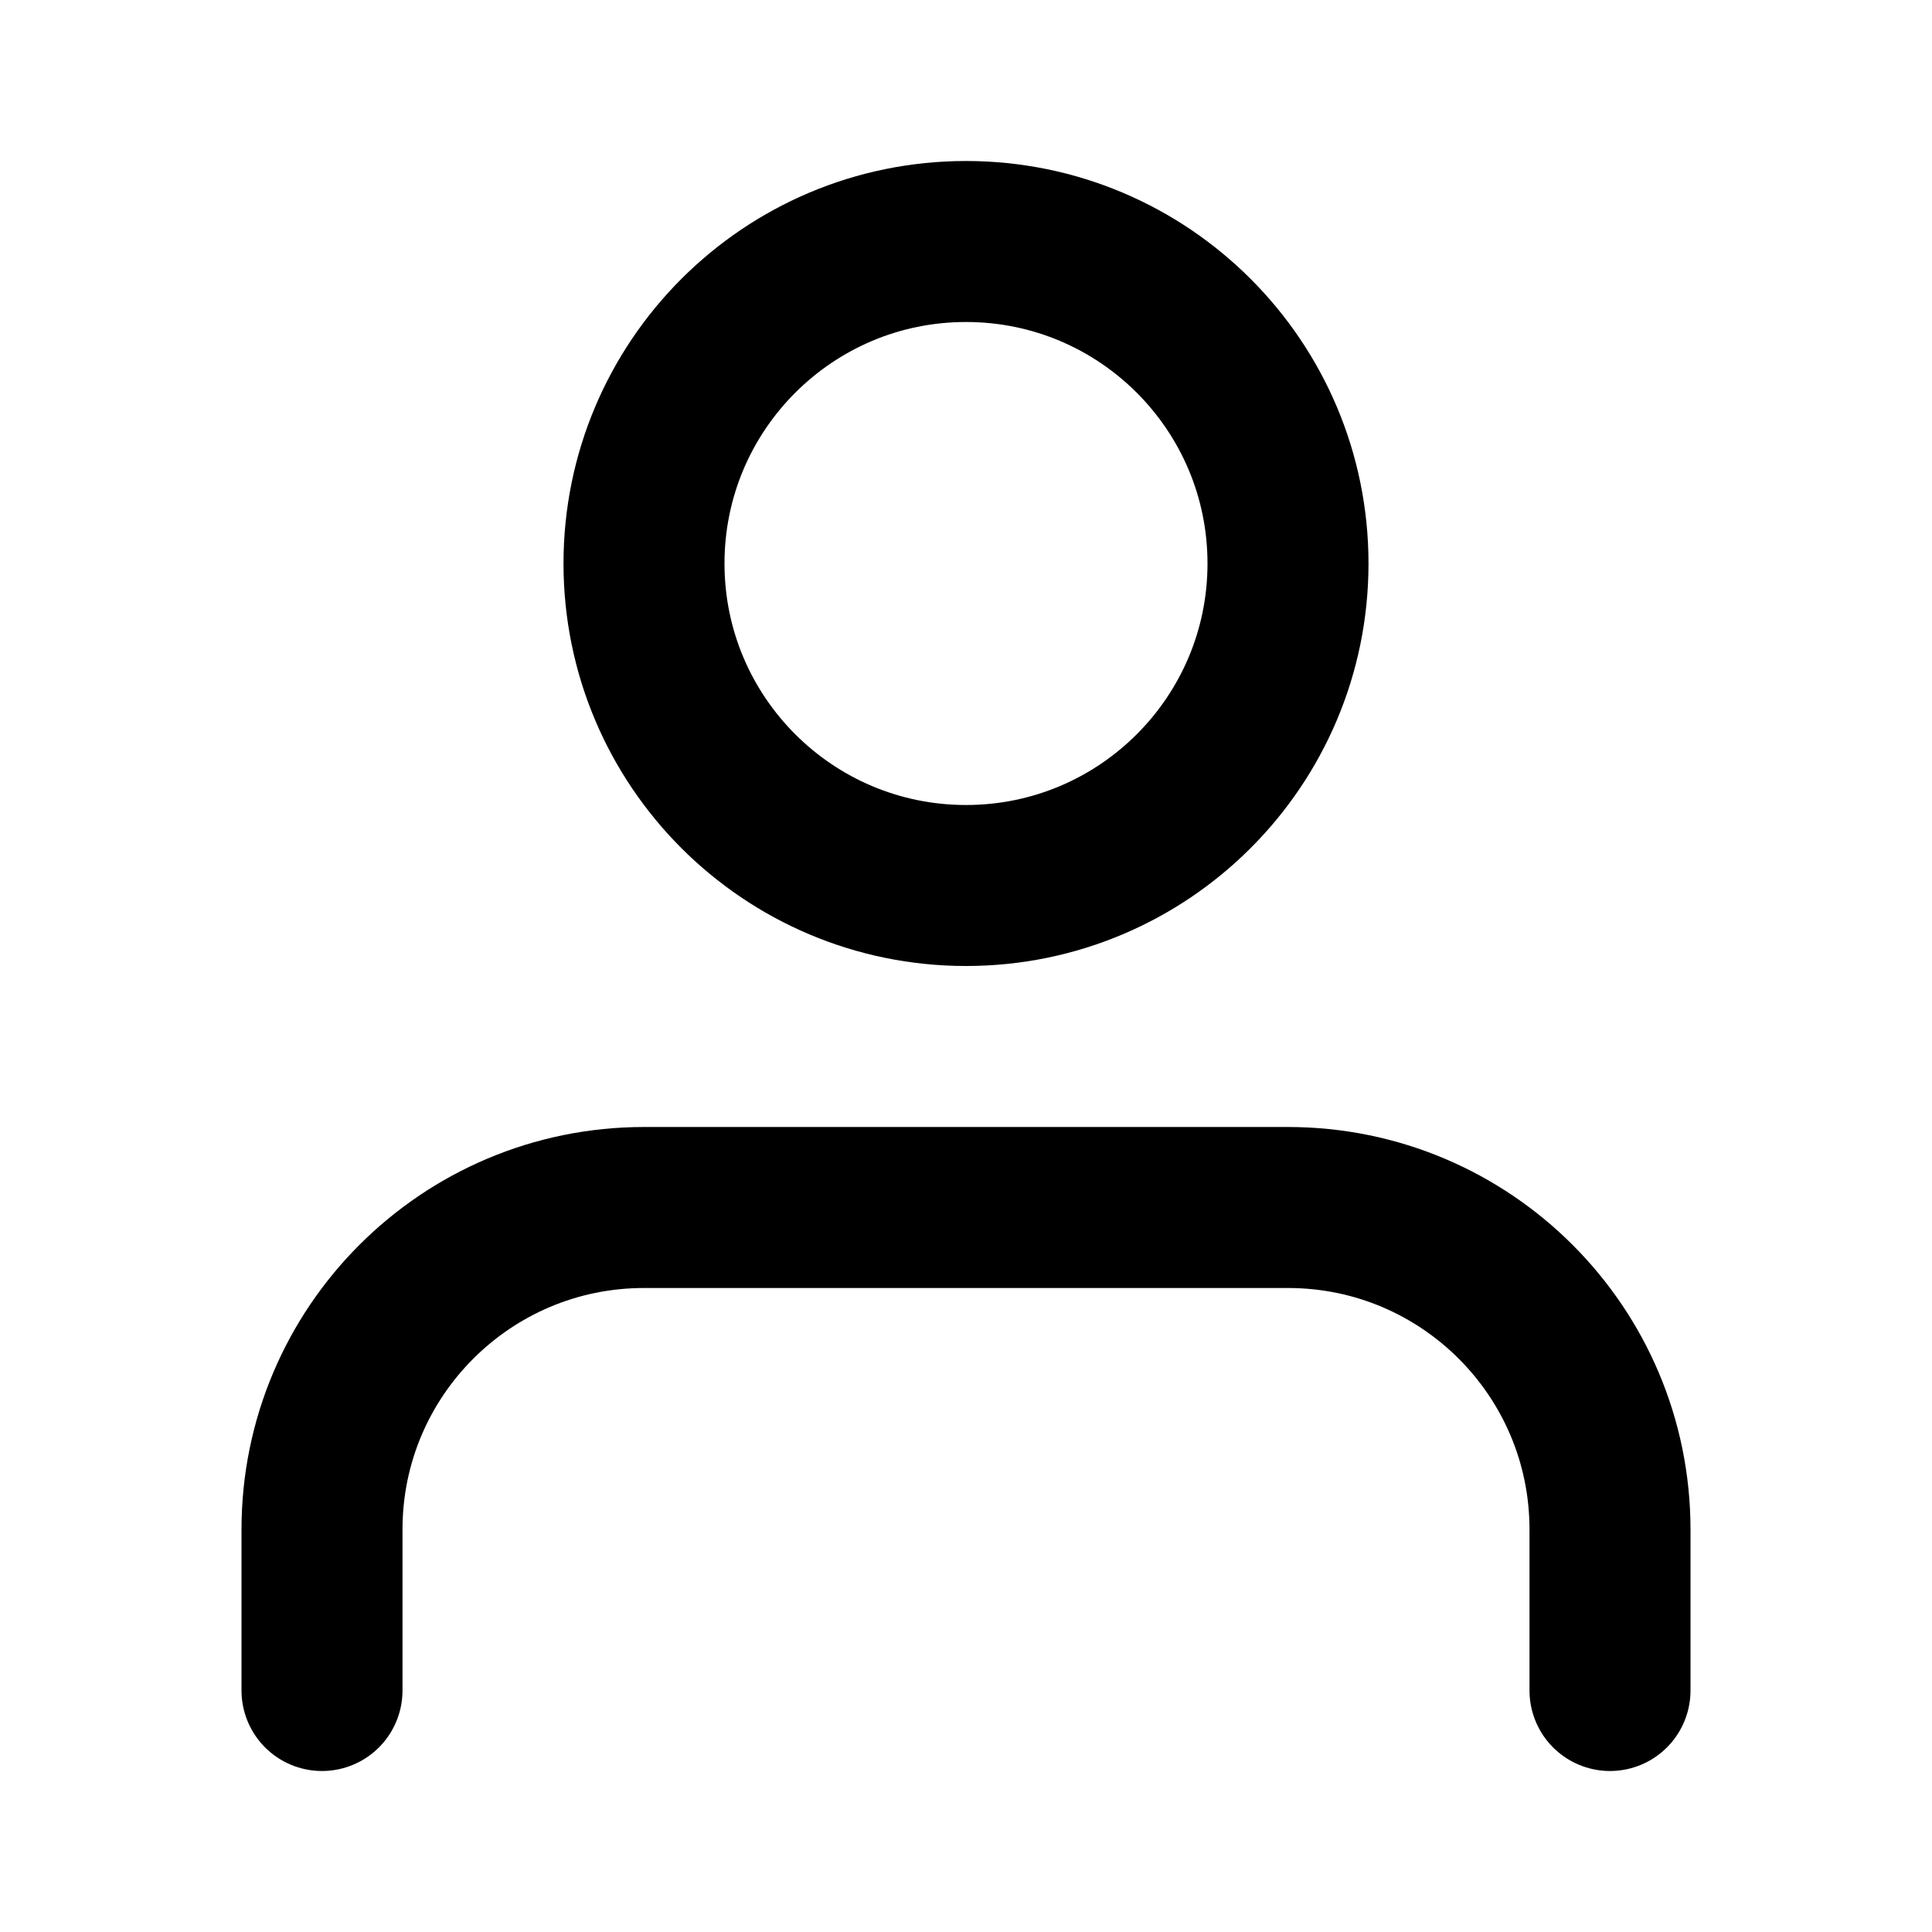
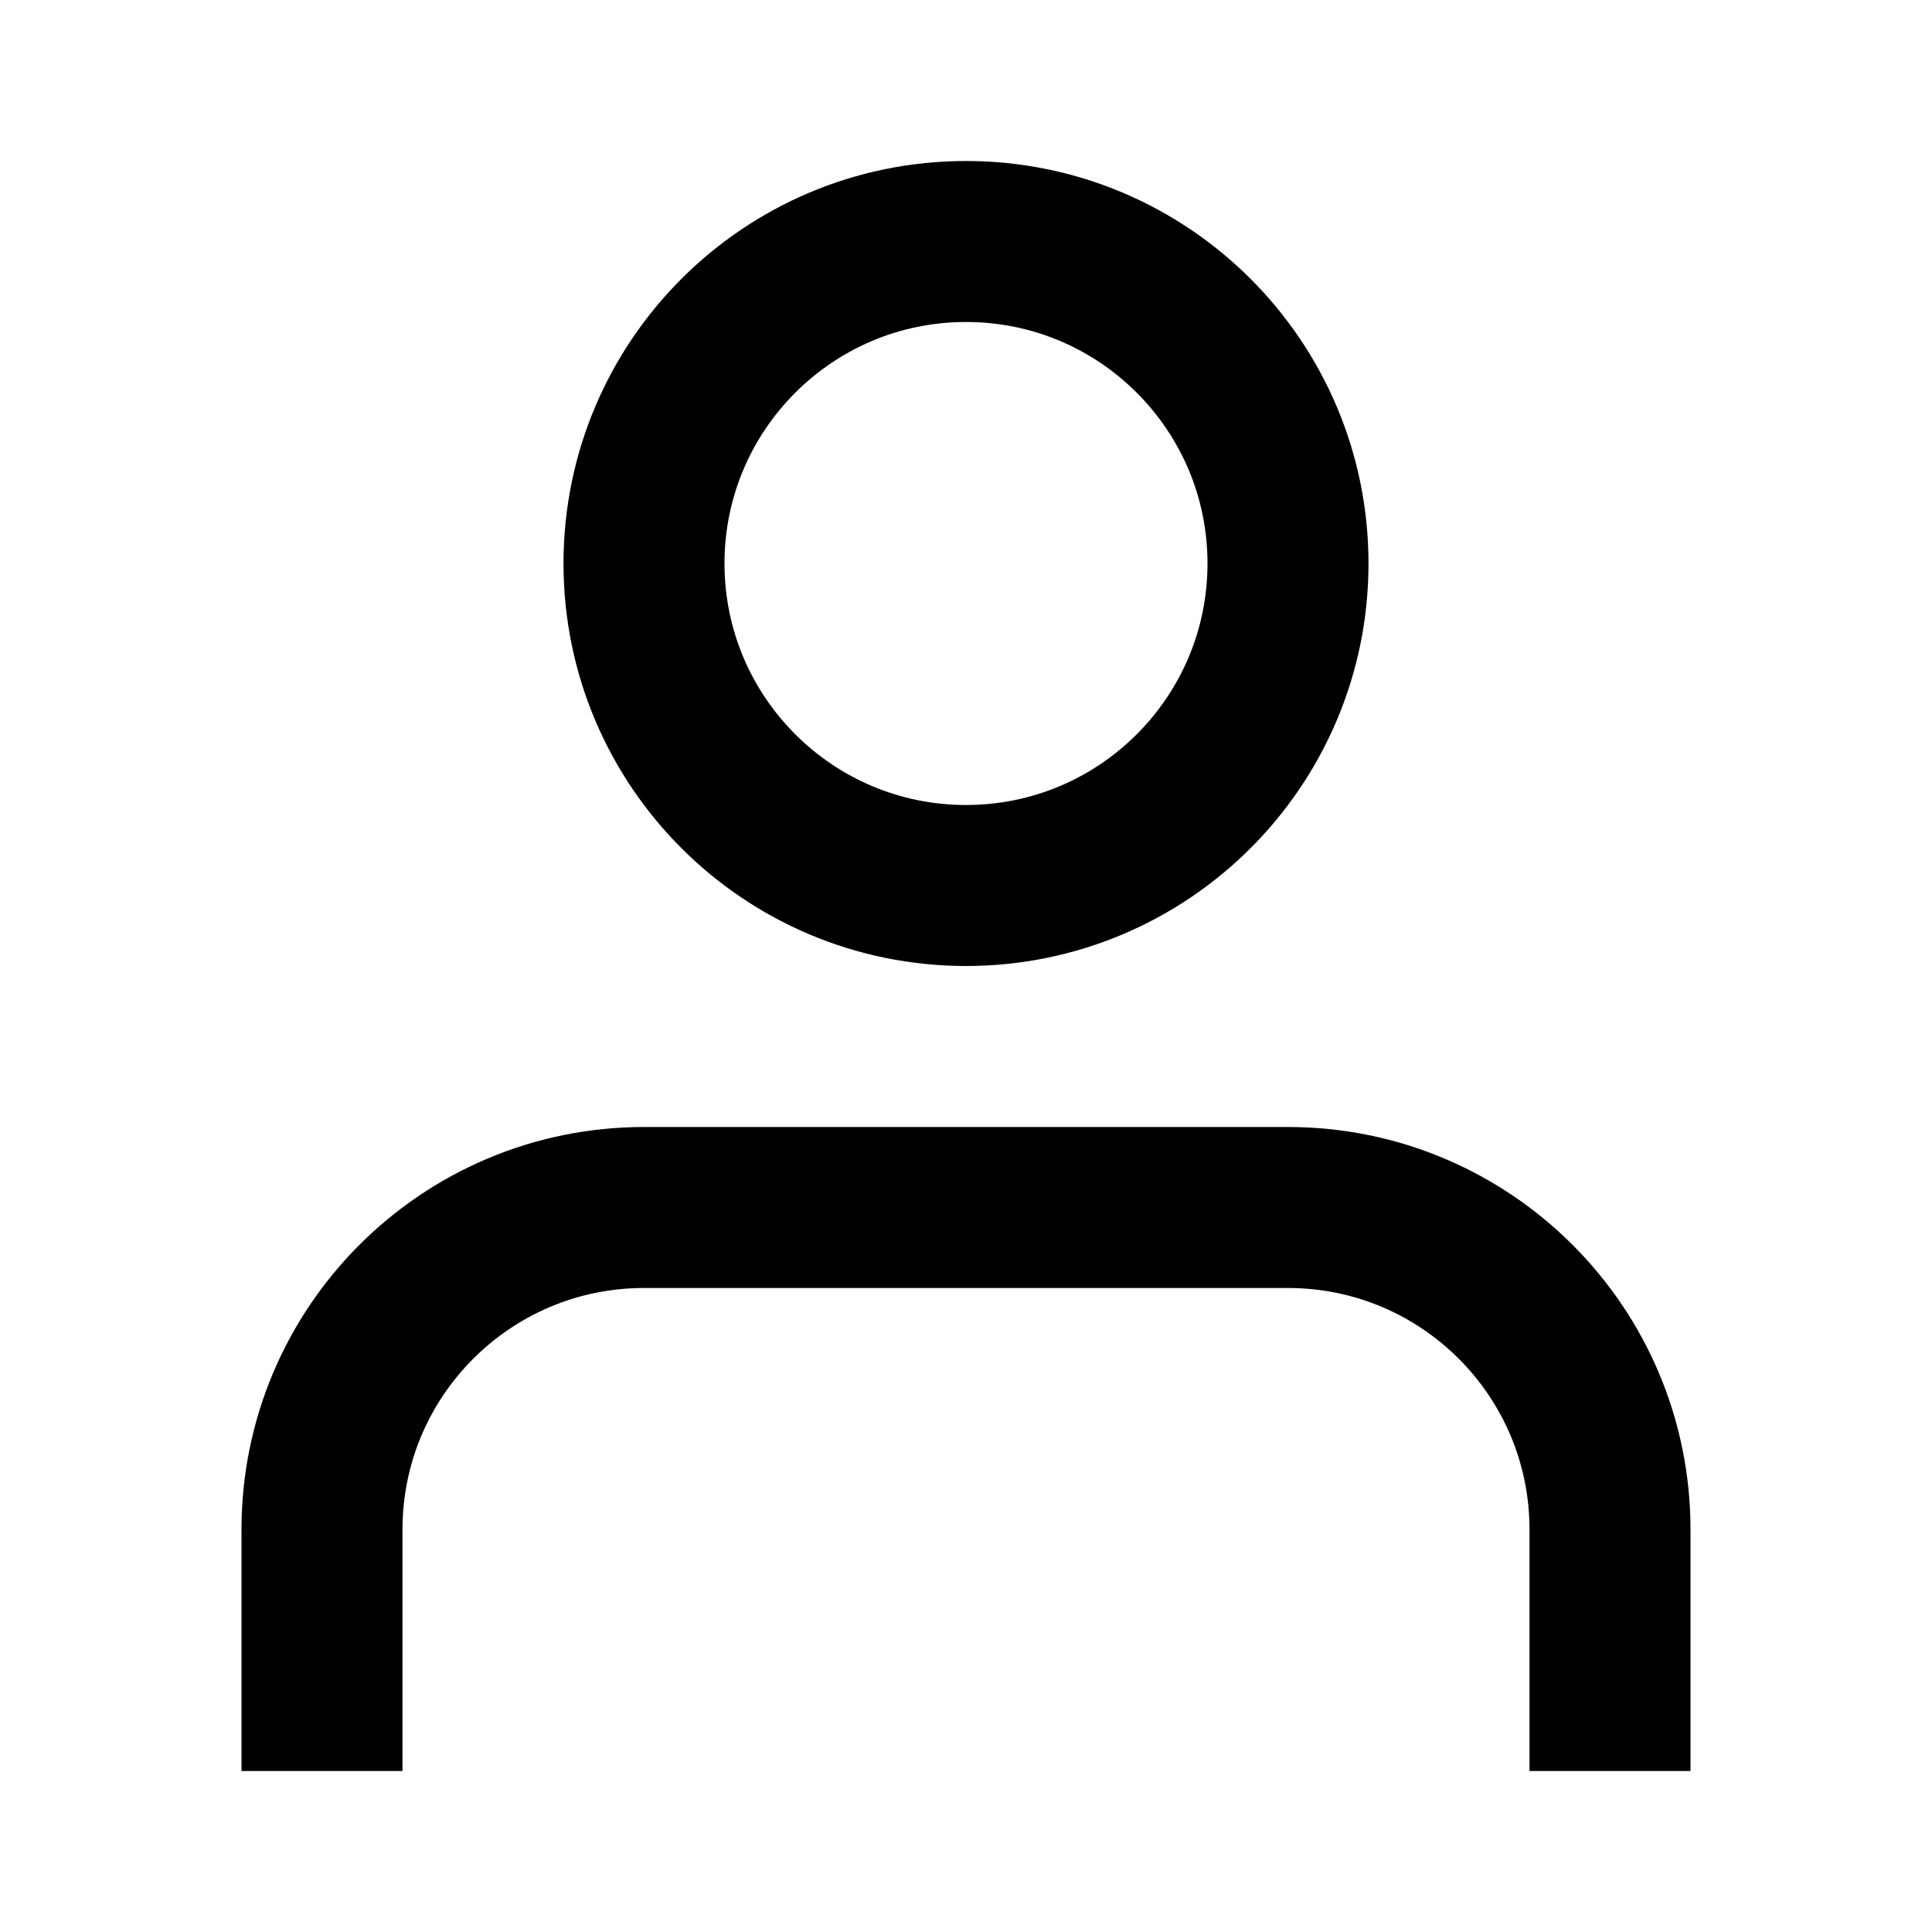
- <svg xmlns="http://www.w3.org/2000/svg" width="24" height="24" viewBox="0 0 24 24" fill="none" stroke="currentColor" stroke-width="2" stroke-linecap="round" stroke-linejoin="round" class="feather feather-user">
+ <svg xmlns="http://www.w3.org/2000/svg" width="24" height="24" viewBox="0 0 24 24" fill="none" stroke="currentColor" stroke-width="2" stroke-linecap="square" stroke-linejoin="miter" class="feather feather-user">
  <path d="M20 21v-2a4 4 0 0 0-4-4H8a4 4 0 0 0-4 4v2" />
  <circle cx="12" cy="7" r="4" />
</svg>
